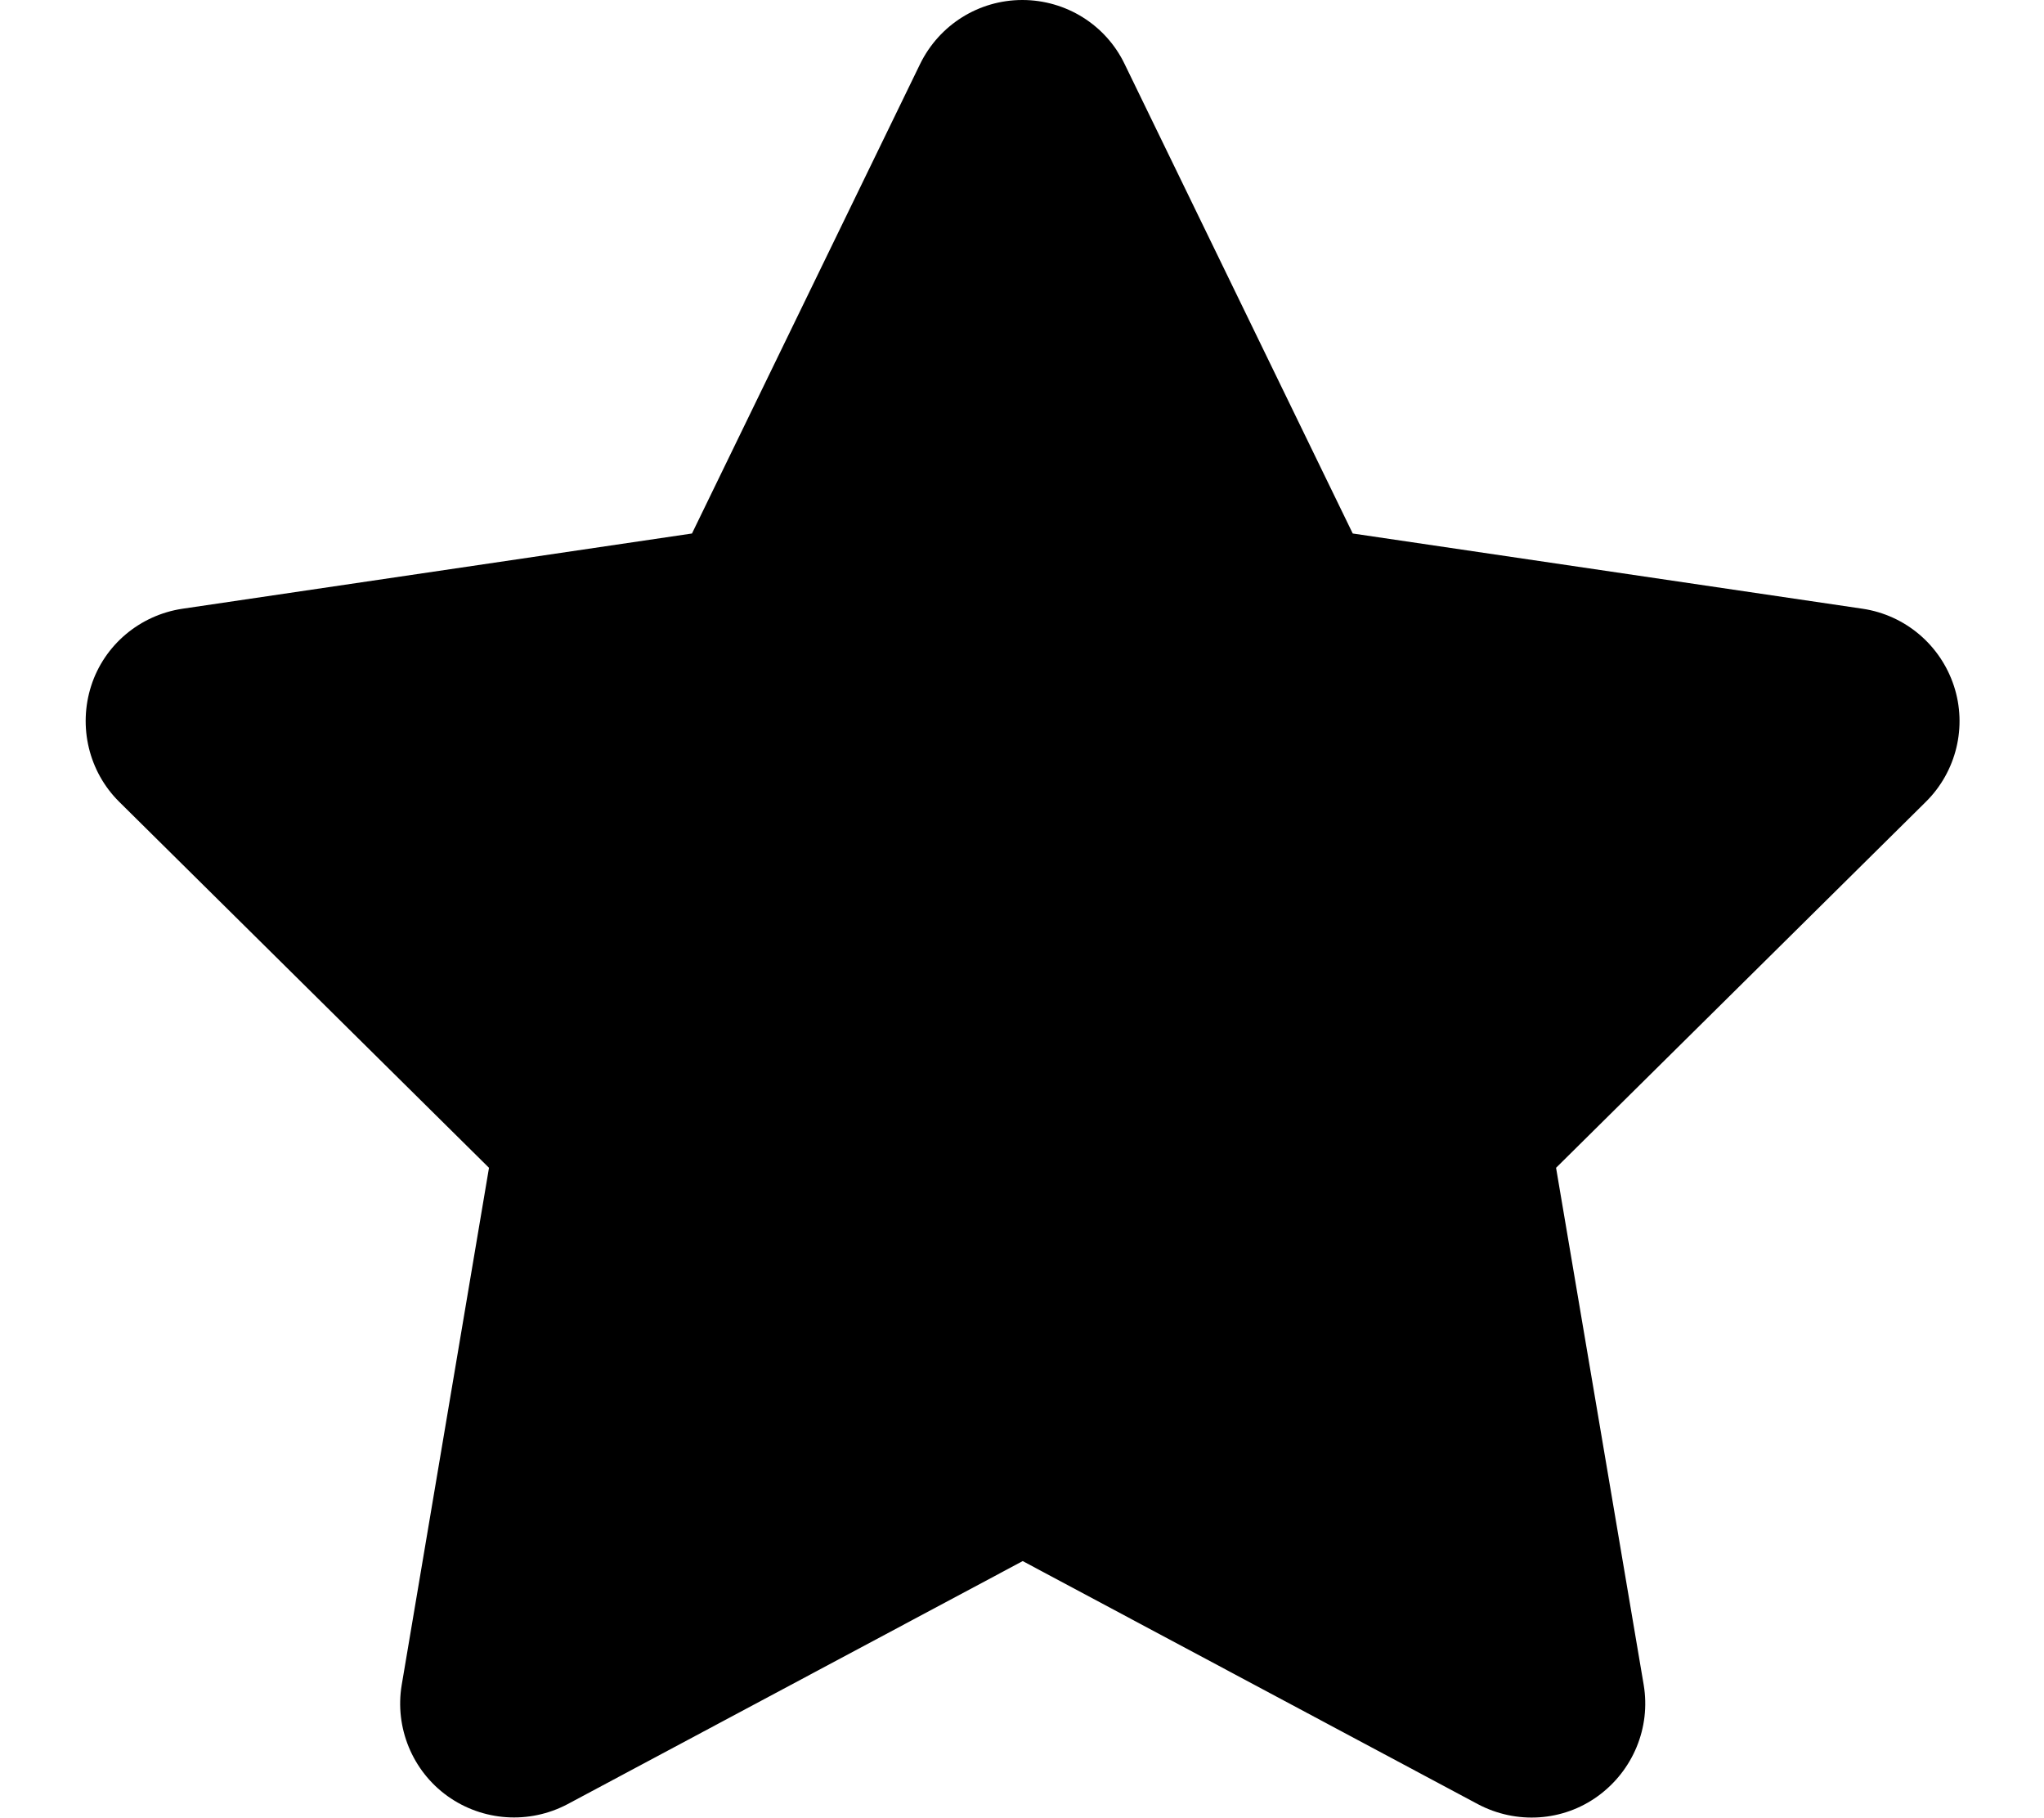
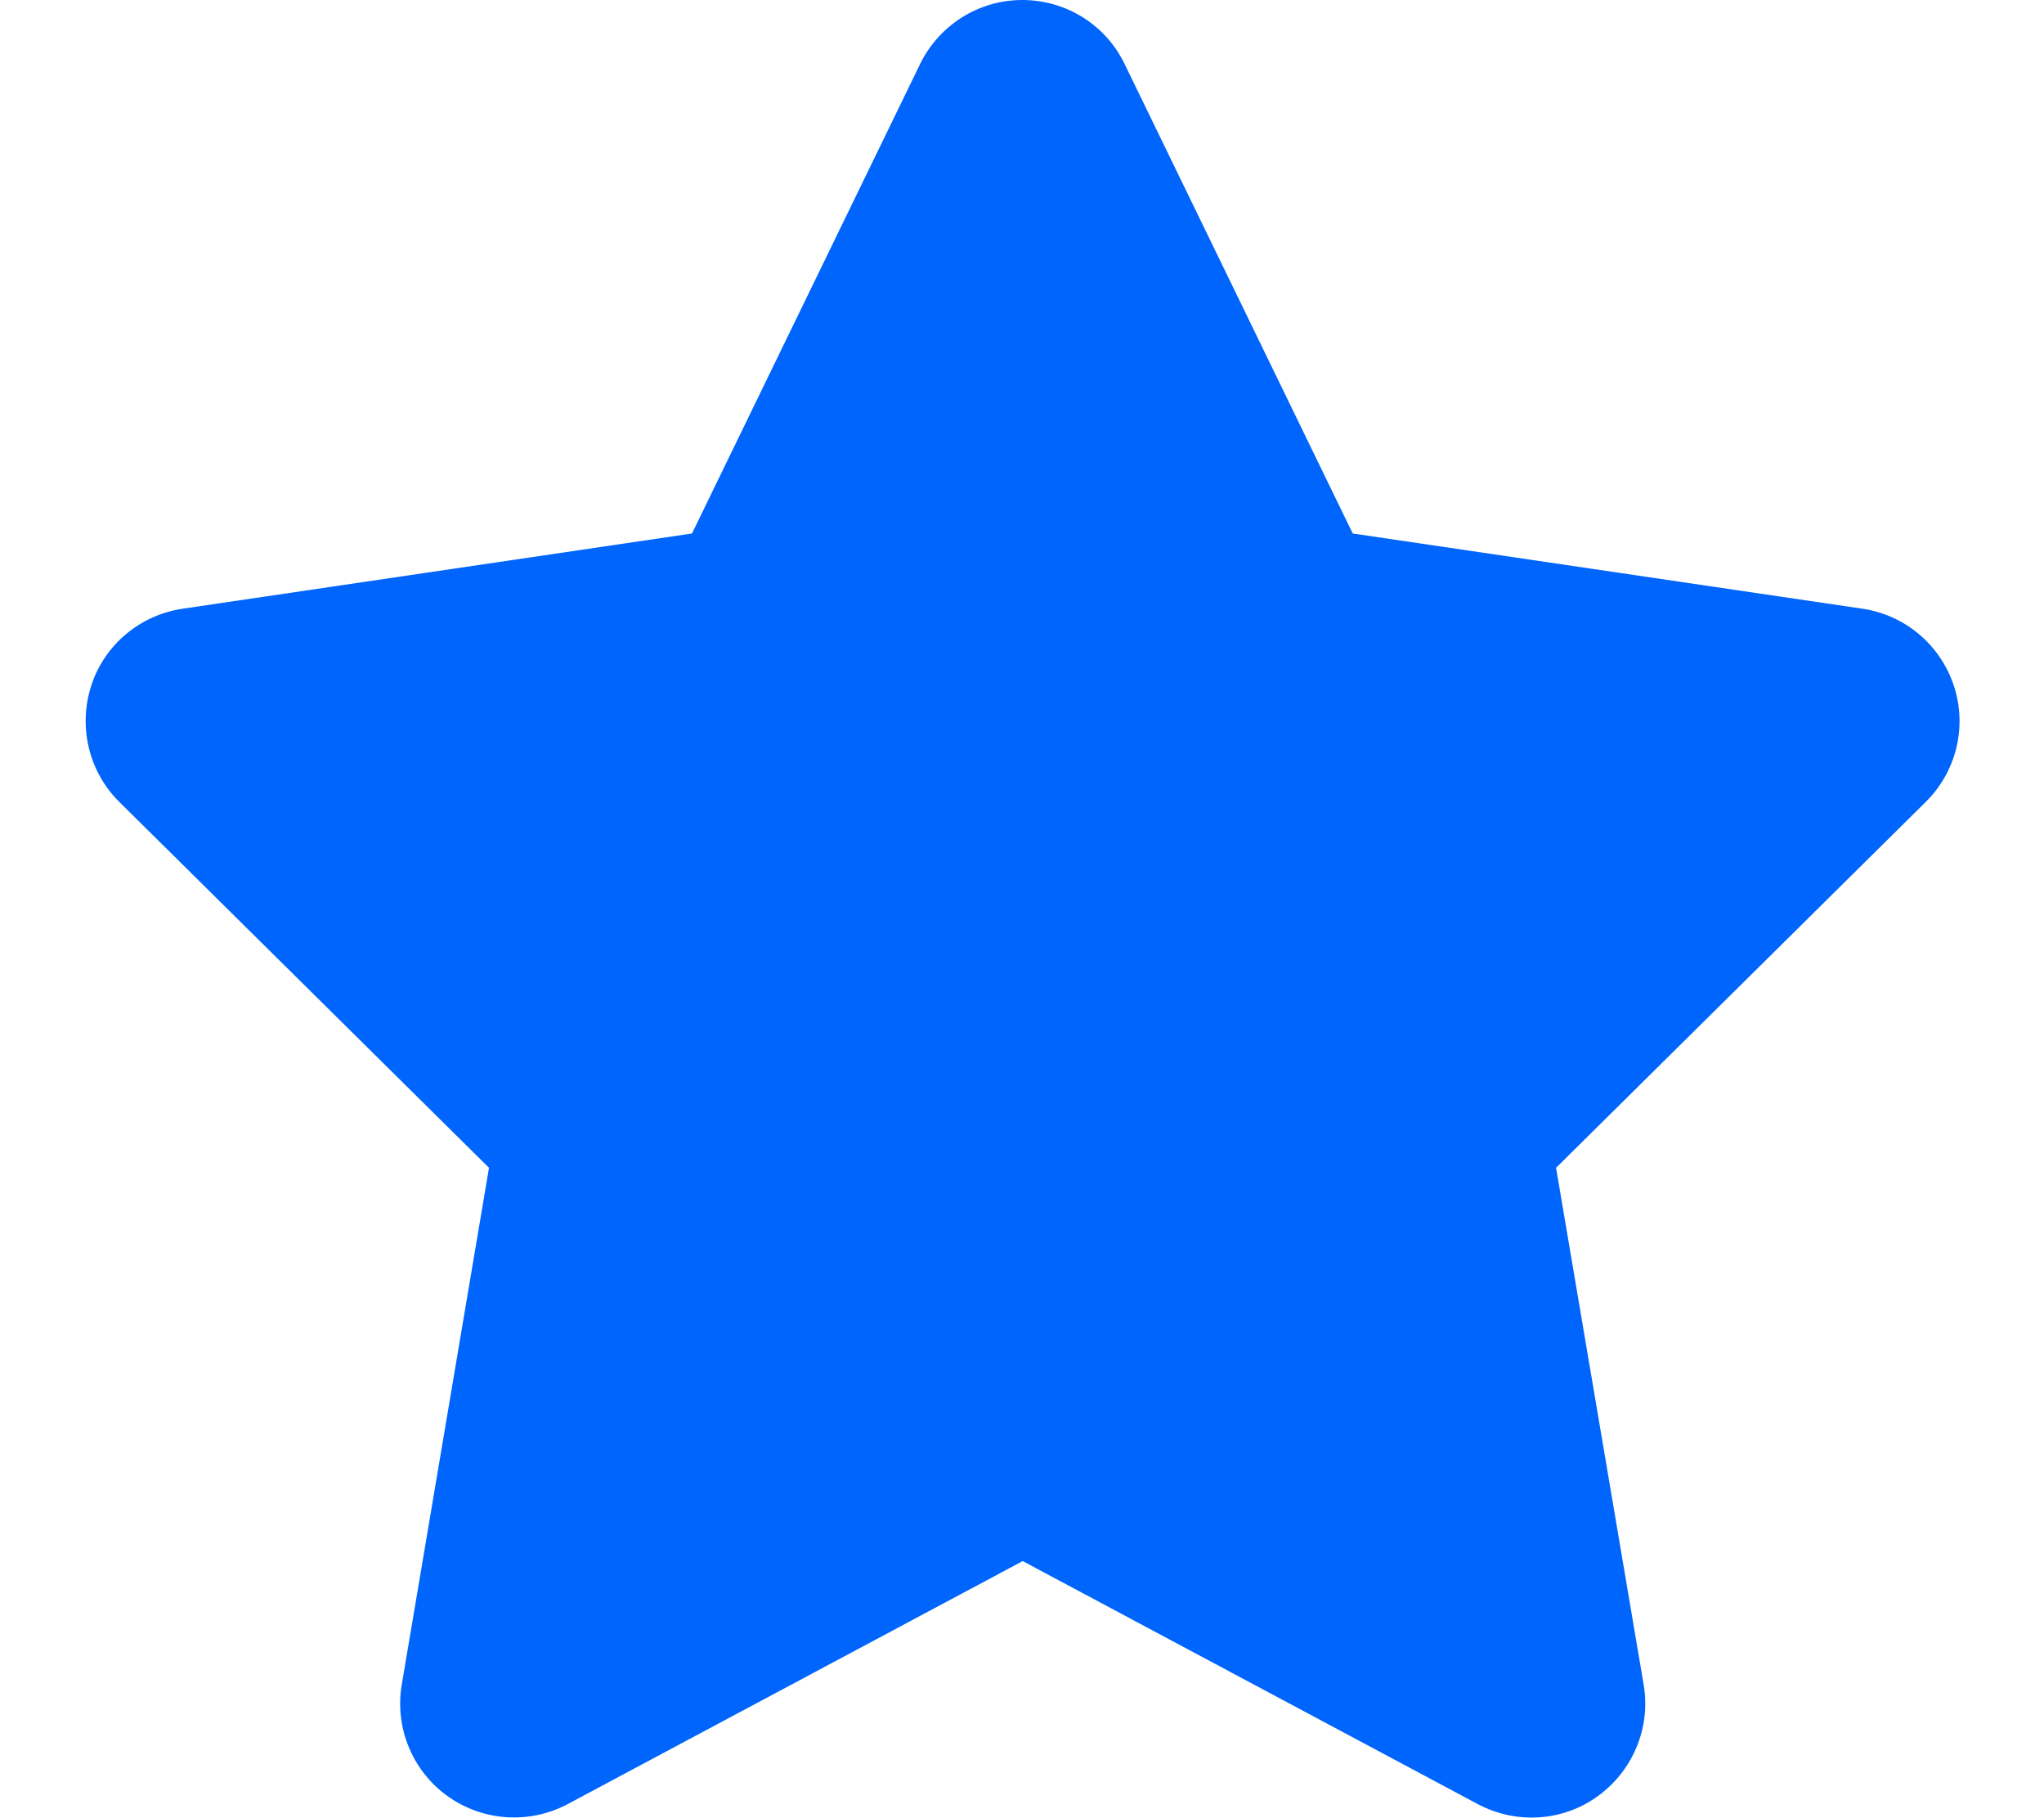
<svg xmlns="http://www.w3.org/2000/svg" viewBox="0 0 576 512">
-   <path d="M316.9 18C311.6 7 300.4 0 288.1 0s-23.4 7-28.8 18L195 150.3 51.4 171.5c-12 1.8-22 10.2-25.7 21.7s-.7 24.2 7.9 32.7L137.8 329 113.2 474.7c-2 12 3 24.2 12.9 31.3s23 8 33.8 2.3l128.3-68.5 128.3 68.5c10.8 5.7 23.9 4.9 33.8-2.3s14.9-19.3 12.9-31.3L438.5 329 542.7 225.9c8.6-8.5 11.7-21.2 7.9-32.7s-13.7-19.9-25.7-21.7L381.2 150.3 316.9 18z" />
+   <path fill="#0065FC" d="M316.9 18C311.6 7 300.4 0 288.1 0s-23.4 7-28.8 18L195 150.3 51.4 171.5c-12 1.8-22 10.2-25.7 21.7s-.7 24.2 7.9 32.7L137.8 329 113.2 474.7c-2 12 3 24.2 12.9 31.3s23 8 33.8 2.3l128.3-68.5 128.3 68.5c10.8 5.7 23.9 4.9 33.8-2.3s14.9-19.3 12.9-31.3L438.5 329 542.7 225.9c8.6-8.5 11.7-21.2 7.9-32.7s-13.7-19.9-25.7-21.7L381.2 150.3 316.9 18z" />
</svg>
